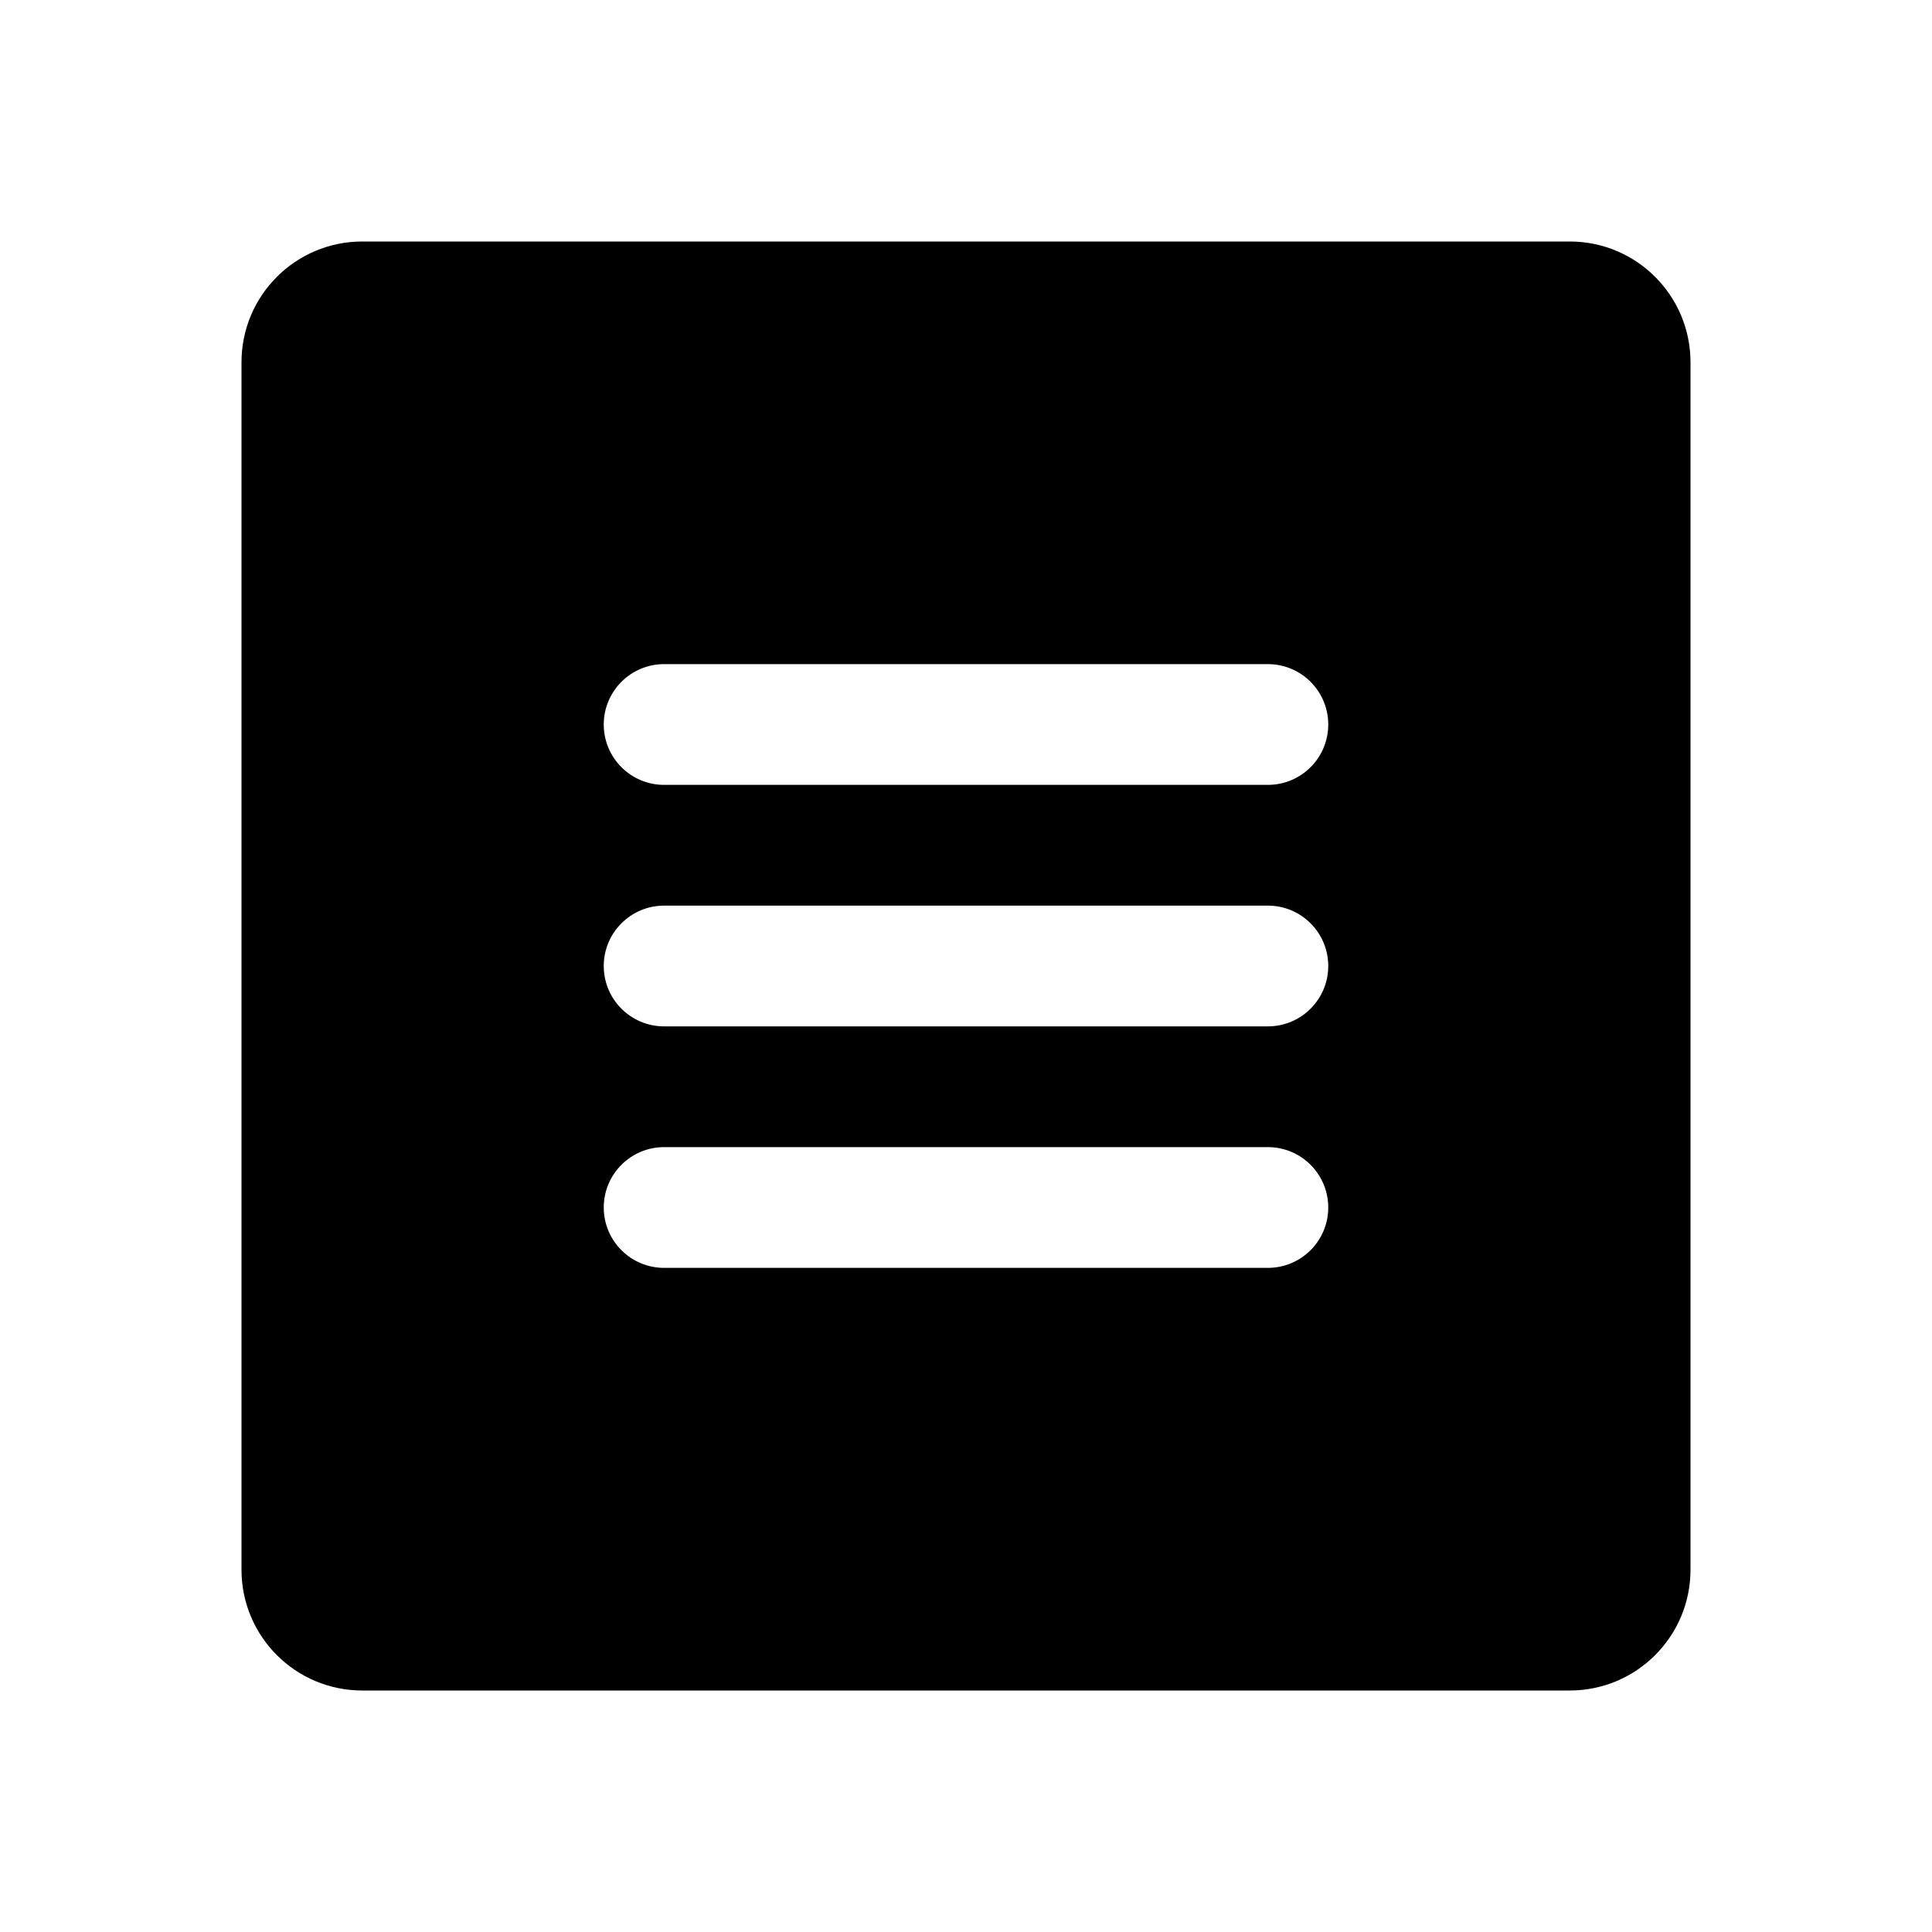
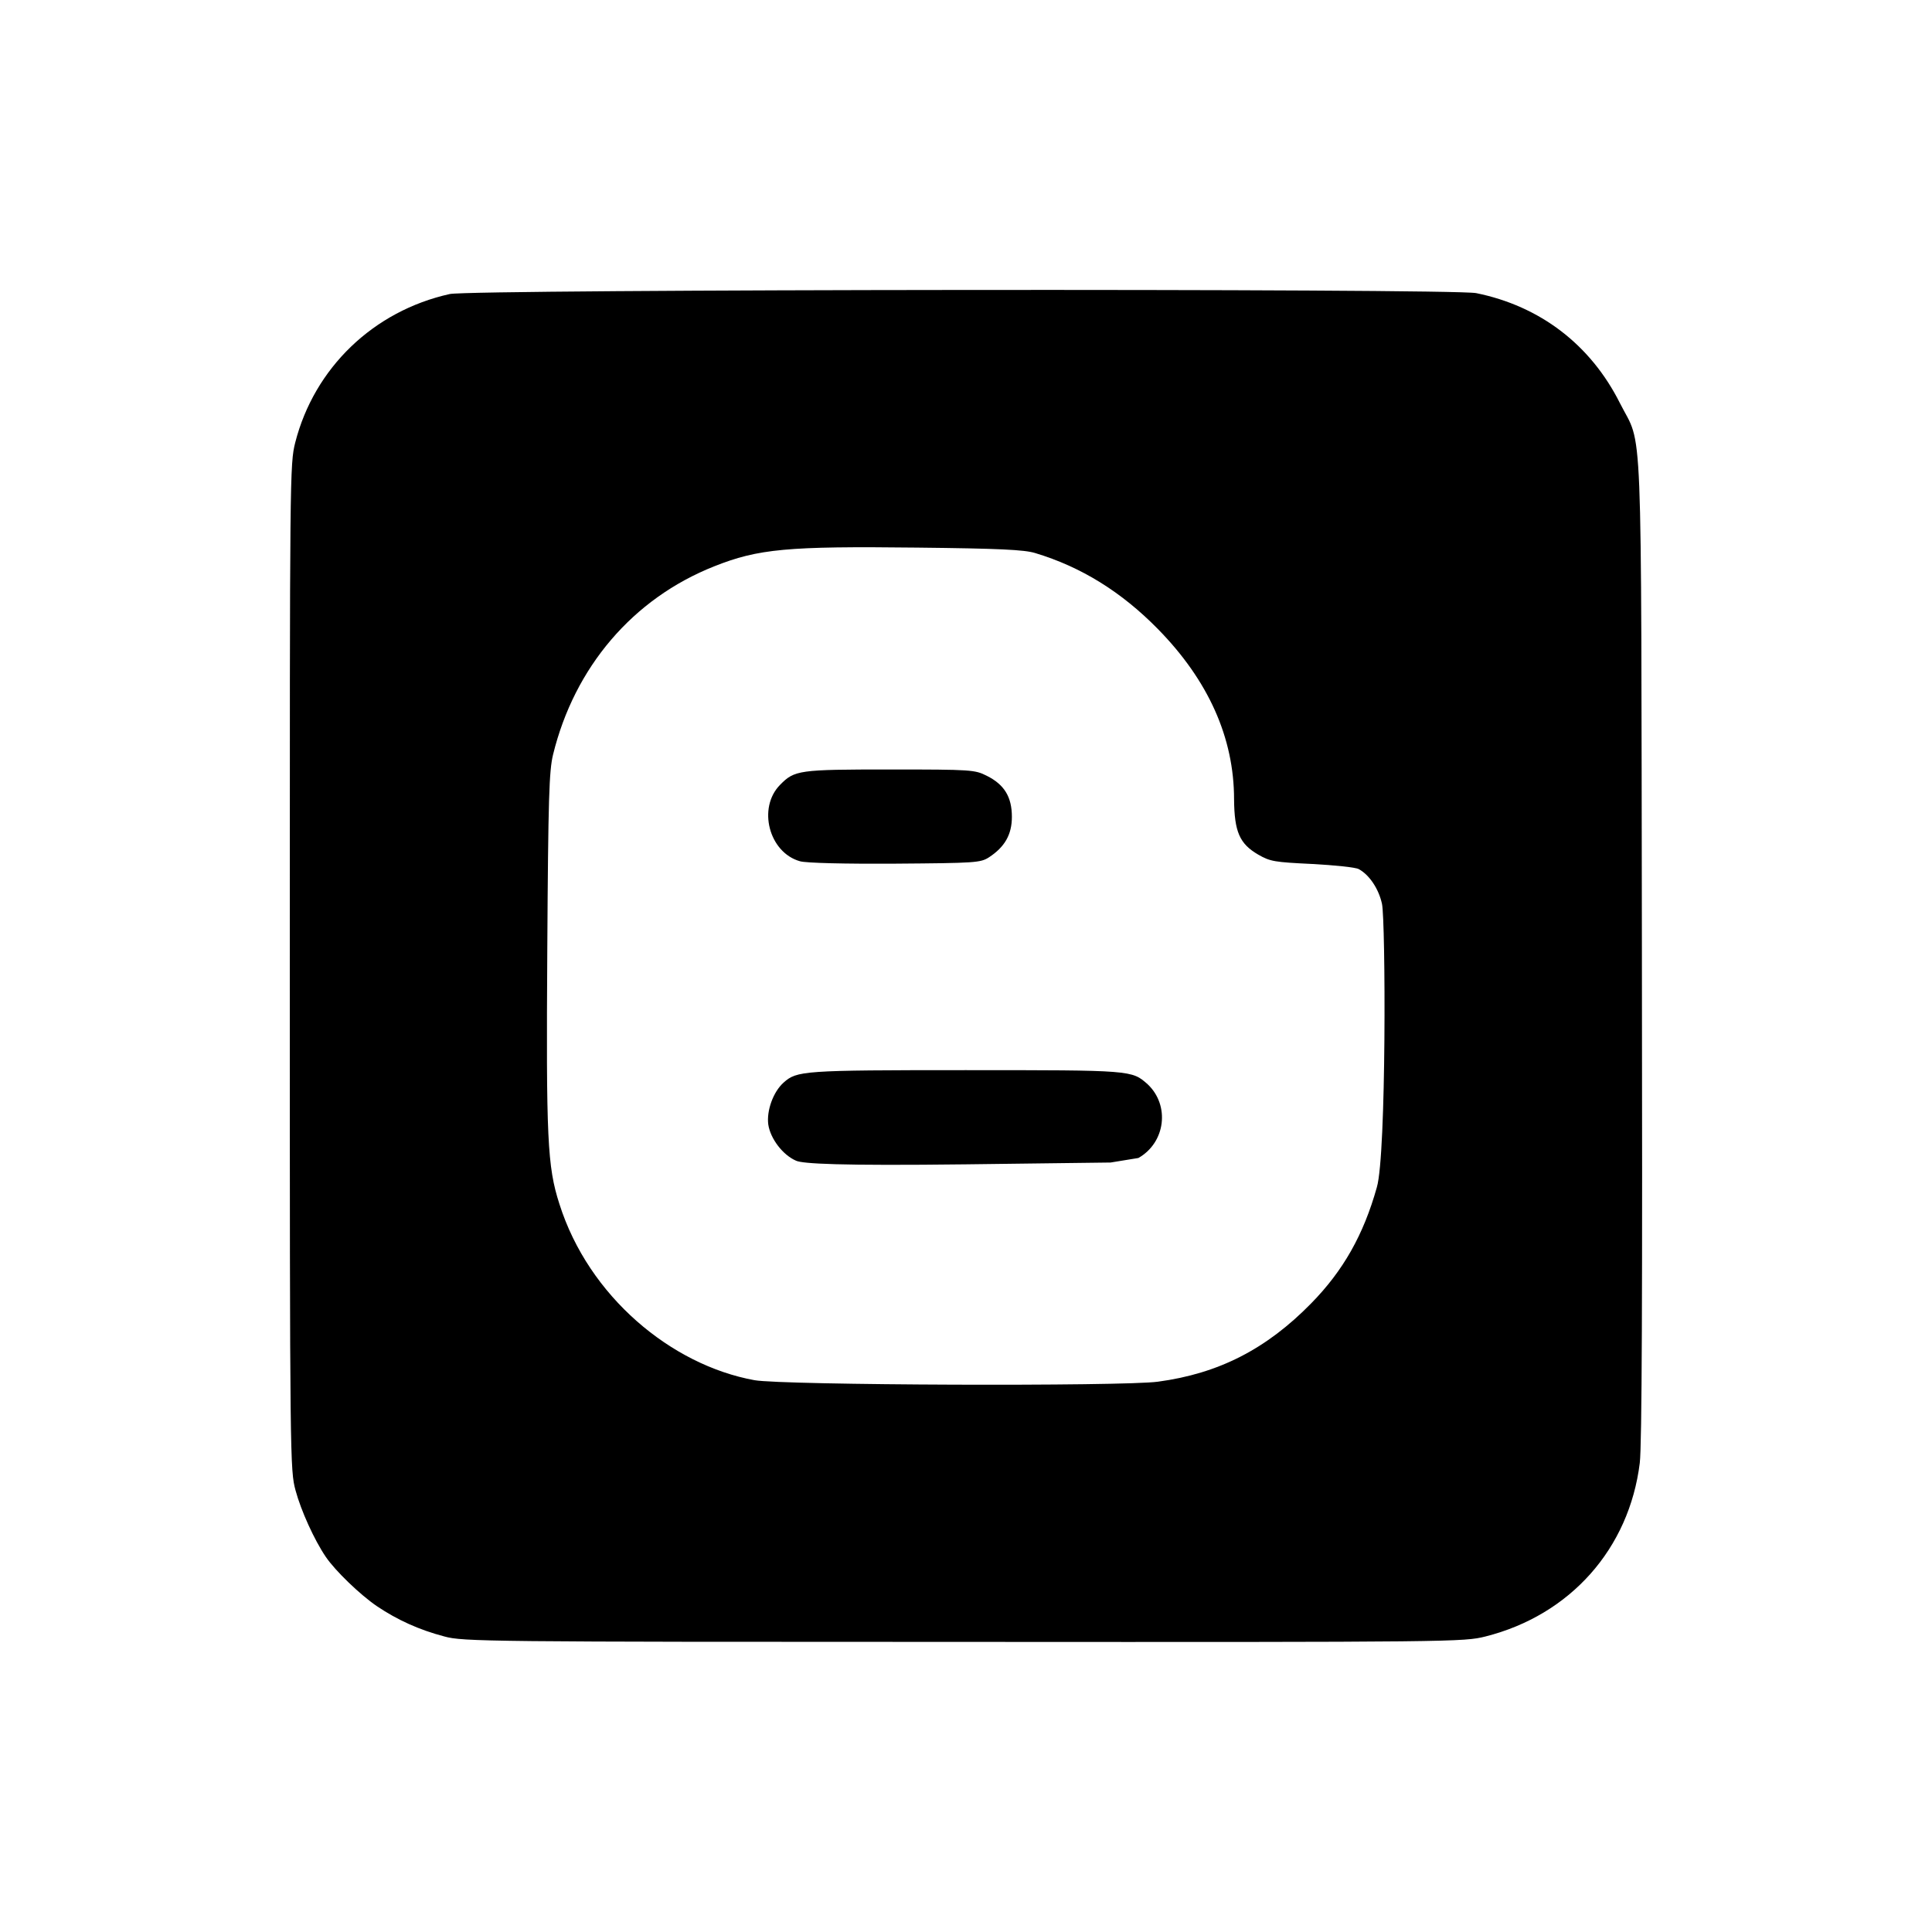
- <svg xmlns="http://www.w3.org/2000/svg" fill="currentColor" viewBox="0 0 24 24">
-   <path d="M19.5 3h-15A1.5 1.5 0 003 4.5v15A1.5 1.5 0 004.5 21h15a1.5 1.5 0 001.5-1.5v-15A1.5 1.5 0 0019.5 3zm-3.75 12.75h-7.5a.75.75 0 010-1.5h7.5a.75.75 0 010 1.5zm0-3h-7.5a.75.75 0 010-1.5h7.5a.75.75 0 010 1.5zm0-3h-7.5a.75.75 0 010-1.5h7.5a.75.75 0 010 1.5z" />
+ <svg xmlns="http://www.w3.org/2000/svg" viewBox="0 0 640 640">
+   <path d="M258.4 260C263.2 255.1 264.6 254.9 294.8 254.9C322 254.9 322.9 255 326.9 257C332.7 259.9 335.2 264 335.2 270.6C335.2 276.5 332.8 280.6 327.6 284C324.8 285.8 323.1 285.9 296.5 286.1C280.1 286.2 267 285.9 265 285.3C254.7 282.4 250.9 267.6 258.4 260zM319.8 354.5C265.9 354.5 264 354.7 259.6 358.6C256.1 361.7 253.9 368 254.5 372.5C255.2 377.2 259.3 382.6 263.7 384.5C265.9 385.5 277.8 386.2 320 385.7L367.9 385.1L377.1 383.6C386.1 378.5 387.6 366.2 380.2 359.2C374.9 354.5 375.2 354.5 319.8 354.5zM543.2 484.6C539.7 513 520.2 535 492.1 542.1C484.9 543.9 482.4 544 319.2 543.9C161.4 543.9 153.3 543.8 147.2 542.1C138.8 539.9 131.6 536.6 124.9 532.1C119.3 528.3 111 520.3 107.9 515.7C104.1 510.1 99.7 500.4 97.9 493.7C96.1 487 96 484.3 96 320.3C96 157.2 96 153.7 97.8 146.6C104.1 121.9 123.7 103 149 97.4C156.3 95.8 481.1 95.5 489 97.1C510.2 101.4 526.9 114.2 536.6 133.5C544.3 148.8 543.6 132 543.9 314.1C544.1 429.9 543.9 478.6 543.2 484.6zM457.8 299.4C456.7 294.4 453.6 289.8 450.1 287.9C449 287.3 442.1 286.6 434.6 286.2C422.2 285.6 420.8 285.4 416.8 283.1C410.6 279.5 408.9 275.5 408.8 264.8C408.8 244.4 400.3 225.4 383.5 208.3C371.5 196.1 358.2 187.8 342.9 183.2C339.3 182.1 331.1 181.7 303.7 181.4C260.8 180.9 251.2 181.8 236.6 187.6C209.6 198.3 190.3 221 183.2 250C181.9 255.4 181.6 264.2 181.3 314.3C180.9 377.1 181.3 386.4 185.3 398.8C195 429.5 222.4 452.2 249.9 457.2C259.1 458.9 372.1 459.3 383.6 457.7C403.7 455 419.5 446.9 434.3 431.8C445 420.9 451.7 409 456.1 393.3C459.3 382.4 459 304.9 457.8 299.4z" />
</svg>
